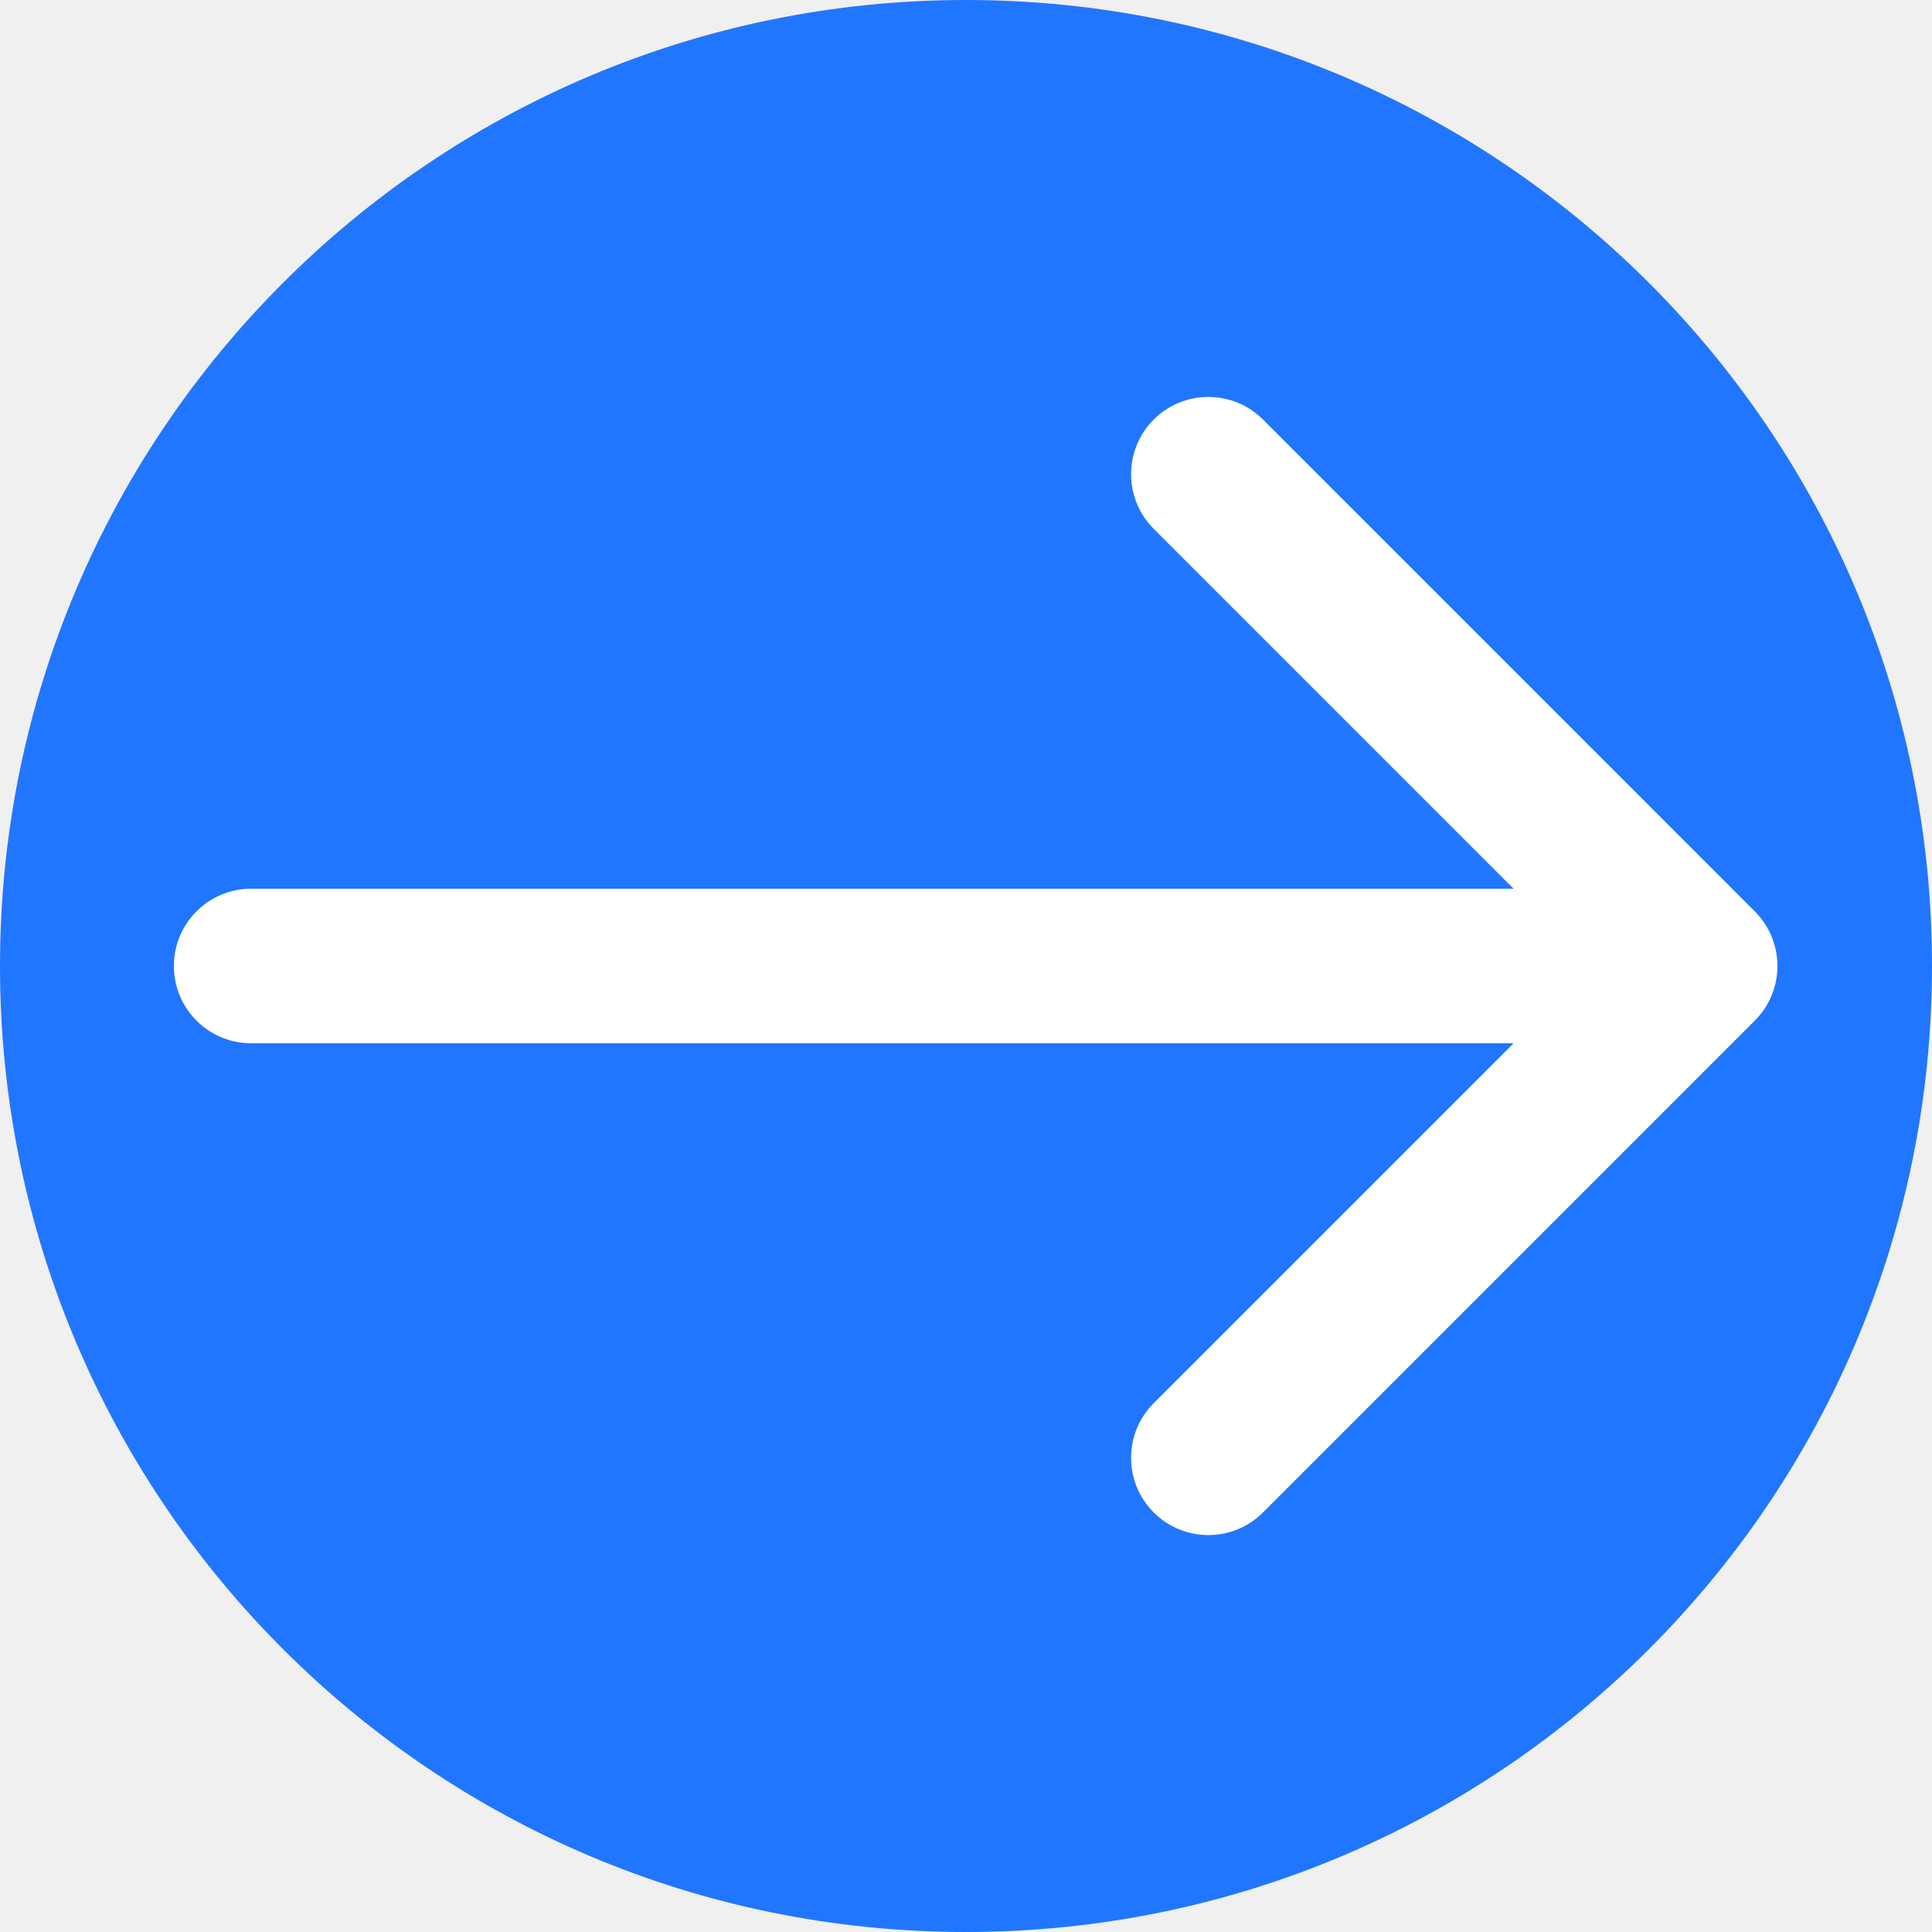
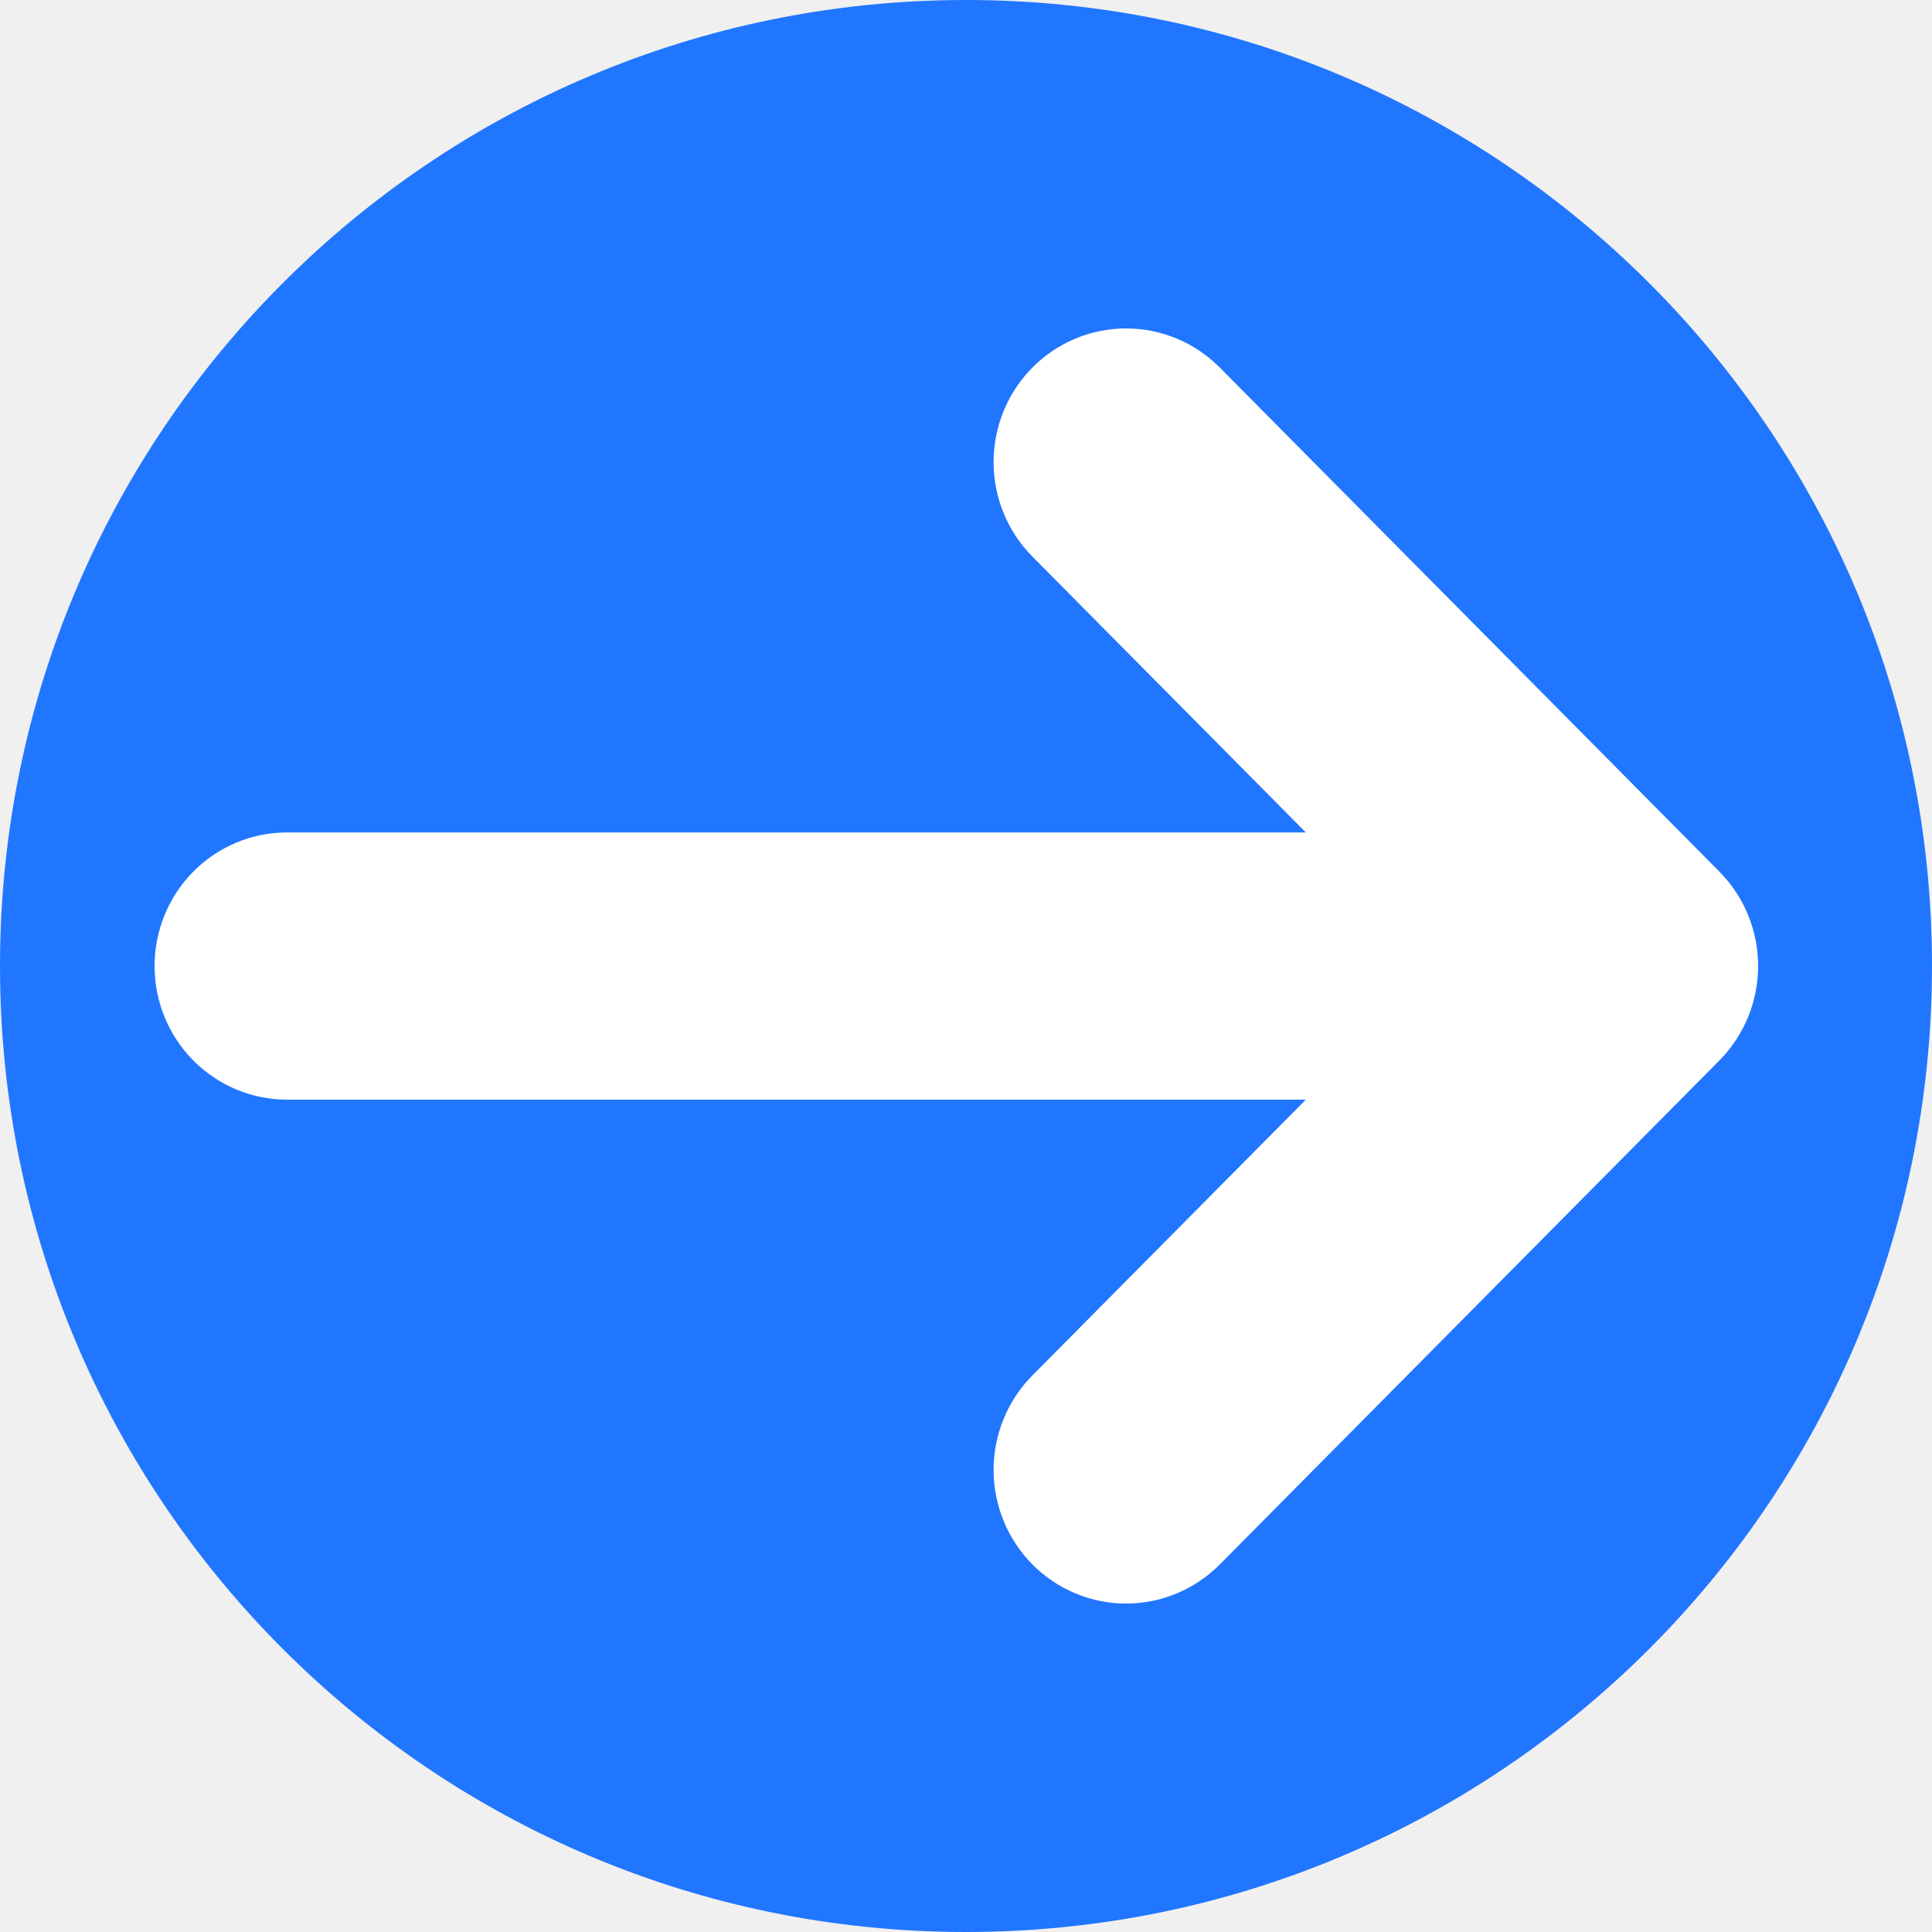
<svg xmlns="http://www.w3.org/2000/svg" width="100" height="100" viewBox="0 0 100 100" fill="none">
-   <rect width="100" height="100" rx="50" fill="#2176FF" />
-   <path d="M13 46C10.791 46 9 47.791 9 50C9 52.209 10.791 54 13 54V46ZM90.828 52.828C92.391 51.266 92.391 48.734 90.828 47.172L65.373 21.716C63.81 20.154 61.278 20.154 59.716 21.716C58.154 23.278 58.154 25.811 59.716 27.373L82.343 50L59.716 72.627C58.154 74.189 58.154 76.722 59.716 78.284C61.278 79.846 63.81 79.846 65.373 78.284L90.828 52.828ZM13 50V54H88V50V46H13V50Z" fill="white" />
+   <g clip-path="url(#clip0_10_9)">
+     <path d="M100 50C100 22.386 77.614 0 50 0C22.386 0 0 22.386 0 50C0 77.614 22.386 100 50 100C77.614 100 100 77.614 100 50Z" fill="#2176FF" />
+     <g clip-path="url(#clip1_10_9)">
+       <path d="M88.995 54.889C90.279 53.593 91 51.835 91 50.002C91 48.17 90.279 46.412 88.995 45.115L63.138 19.026C61.851 17.729 60.107 17 58.287 17C56.468 17 54.723 17.729 53.437 19.026C52.15 20.323 51.428 22.083 51.428 23.918C51.428 25.752 52.15 27.512 53.437 28.809L67.59 43.087L14.857 43.087C13.039 43.087 11.294 43.816 10.008 45.112C8.722 46.409 8 48.168 8 50.002C8 51.836 8.722 53.595 10.008 54.892C11.294 56.189 13.039 56.918 14.857 56.918L67.59 56.918L53.437 71.191C52.8 71.833 52.295 72.596 51.95 73.435C51.605 74.275 51.428 75.174 51.428 76.082C51.428 76.991 51.605 77.89 51.95 78.73C52.295 79.569 52.8 80.332 53.437 80.974C54.074 81.616 54.83 82.126 55.662 82.473C56.495 82.821 57.386 83 58.287 83C59.188 83 60.08 82.821 60.912 82.473C61.745 82.126 62.501 81.616 63.138 80.974L88.995 54.889Z" fill="white" />
+     </g>
+   </g>
+   <defs>
+     <clipPath id="clip0_10_9">
+       <rect width="100" height="100" fill="white" />
+     </clipPath>
+     <clipPath id="clip1_10_9">
+       <rect width="100" height="100" fill="white" transform="translate(100) rotate(90)" />
+     </clipPath>
+   </defs>
</svg>
